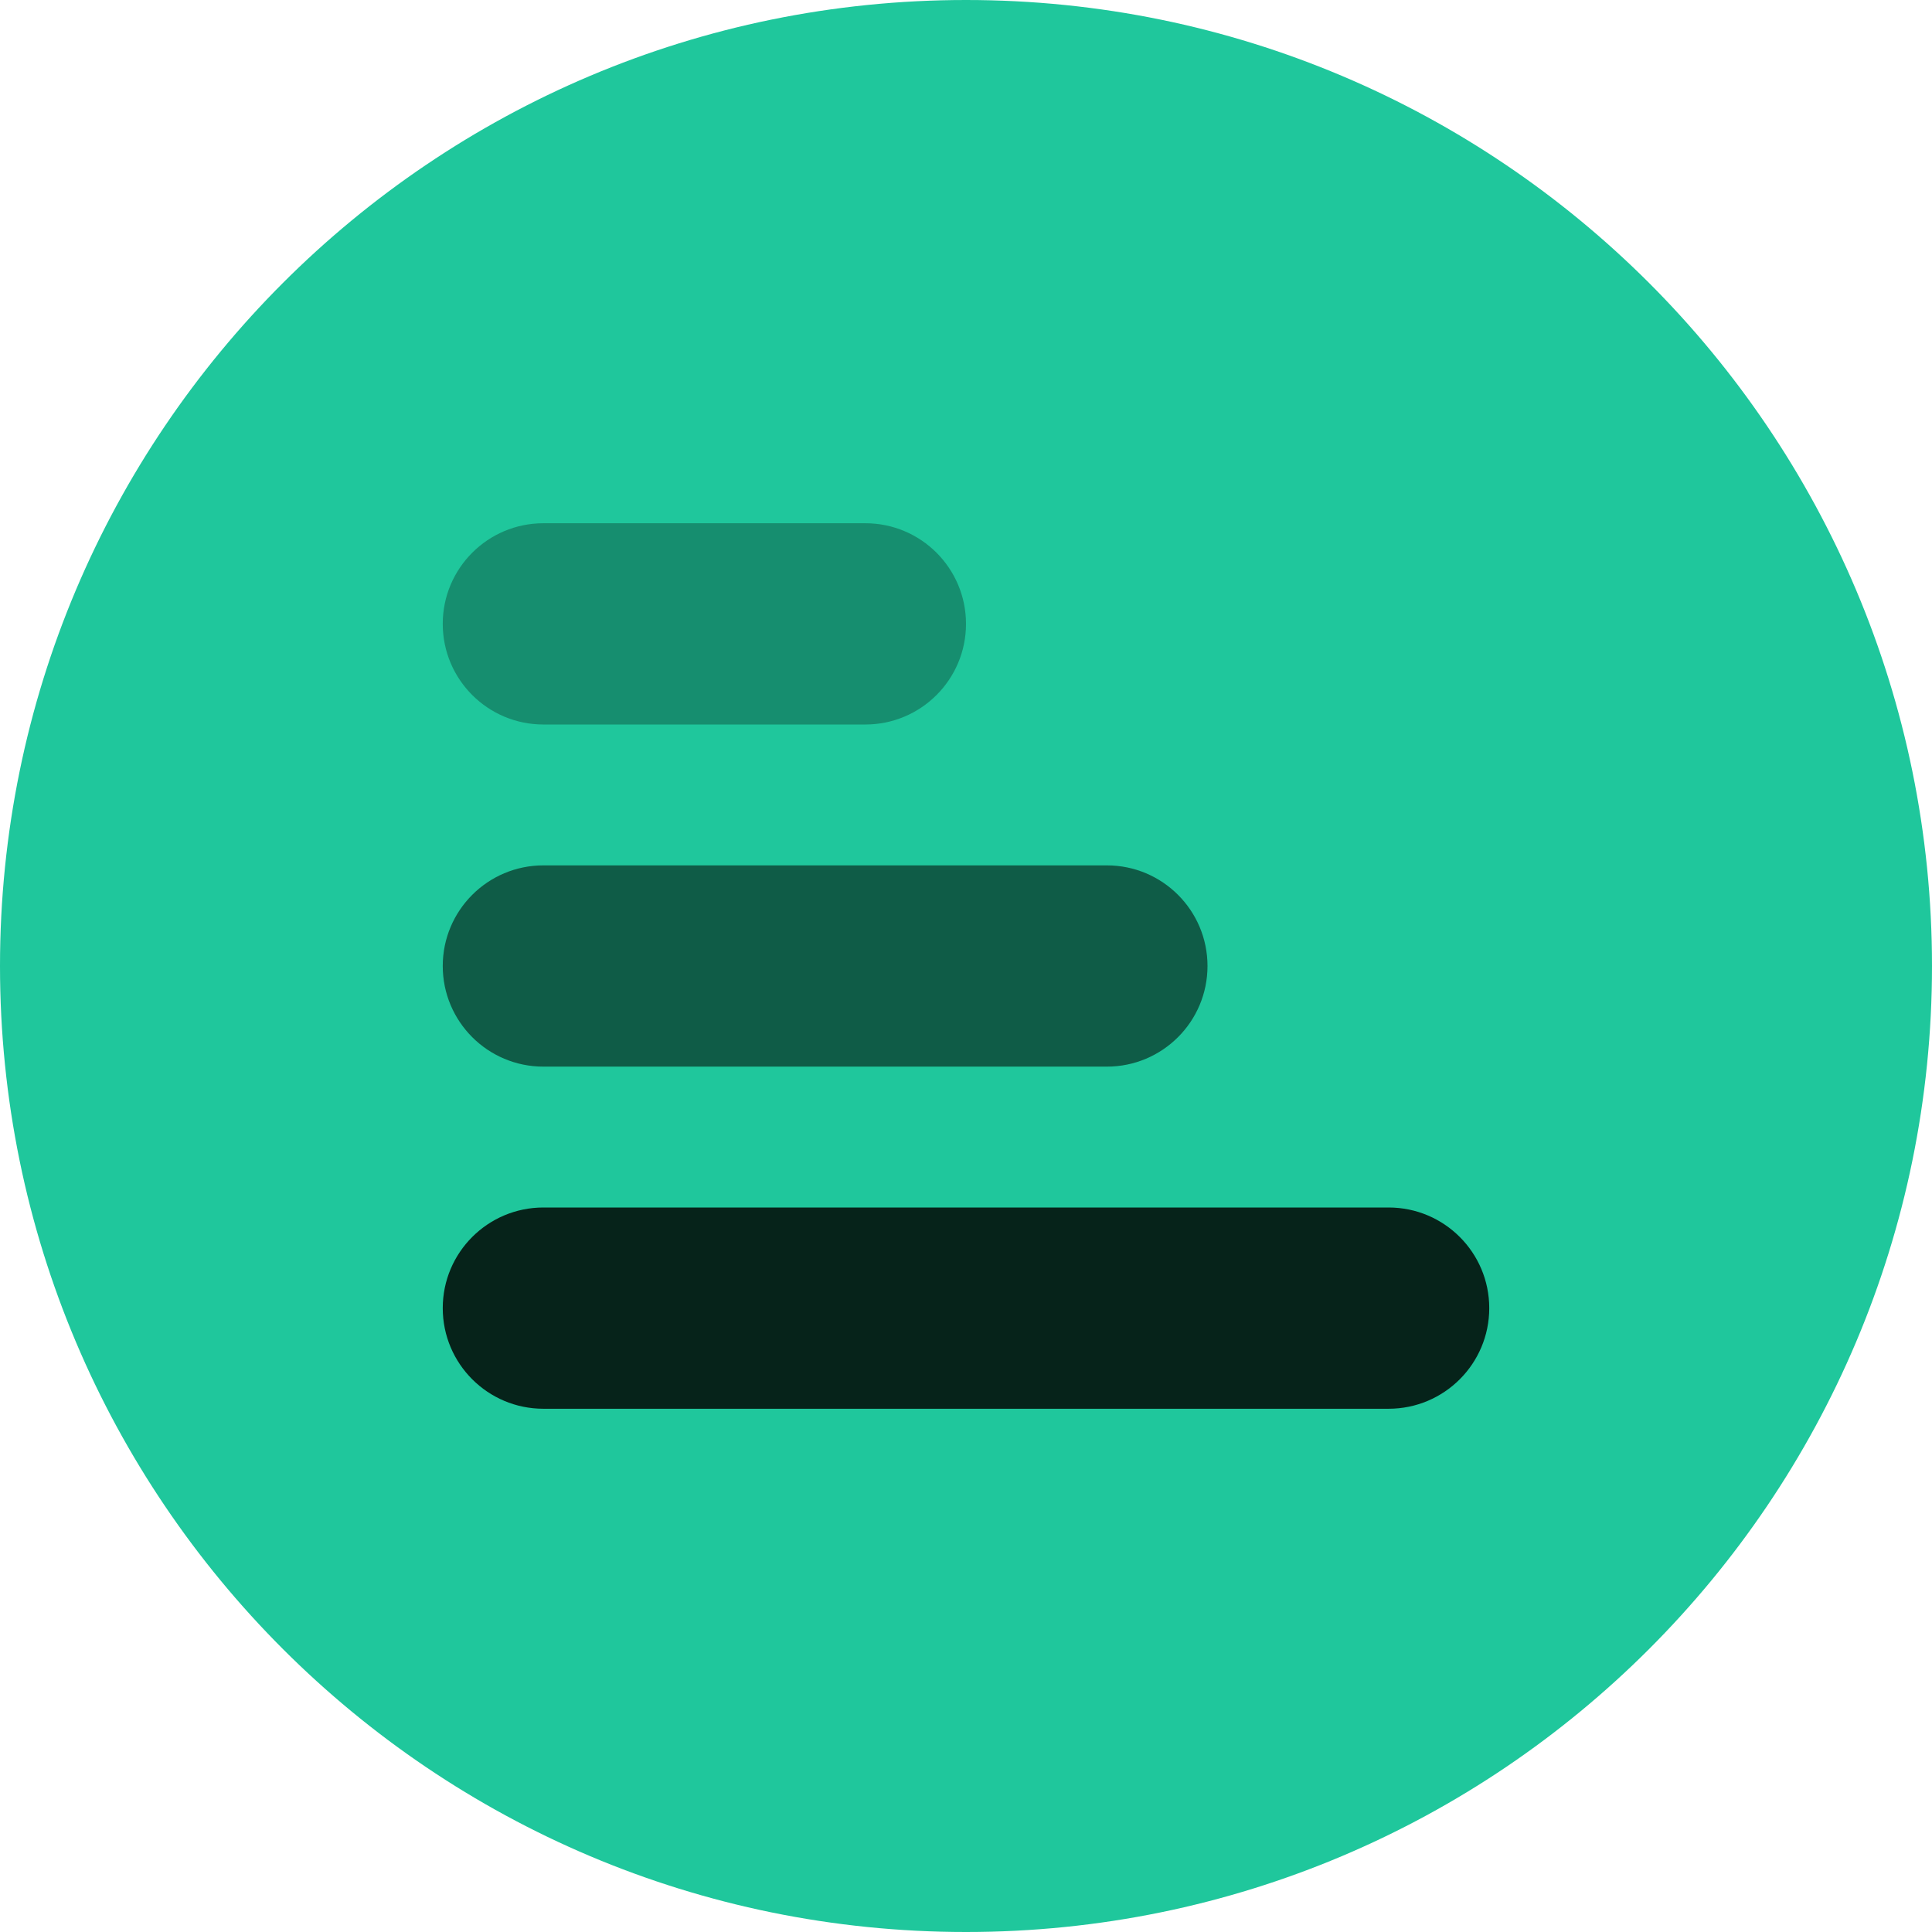
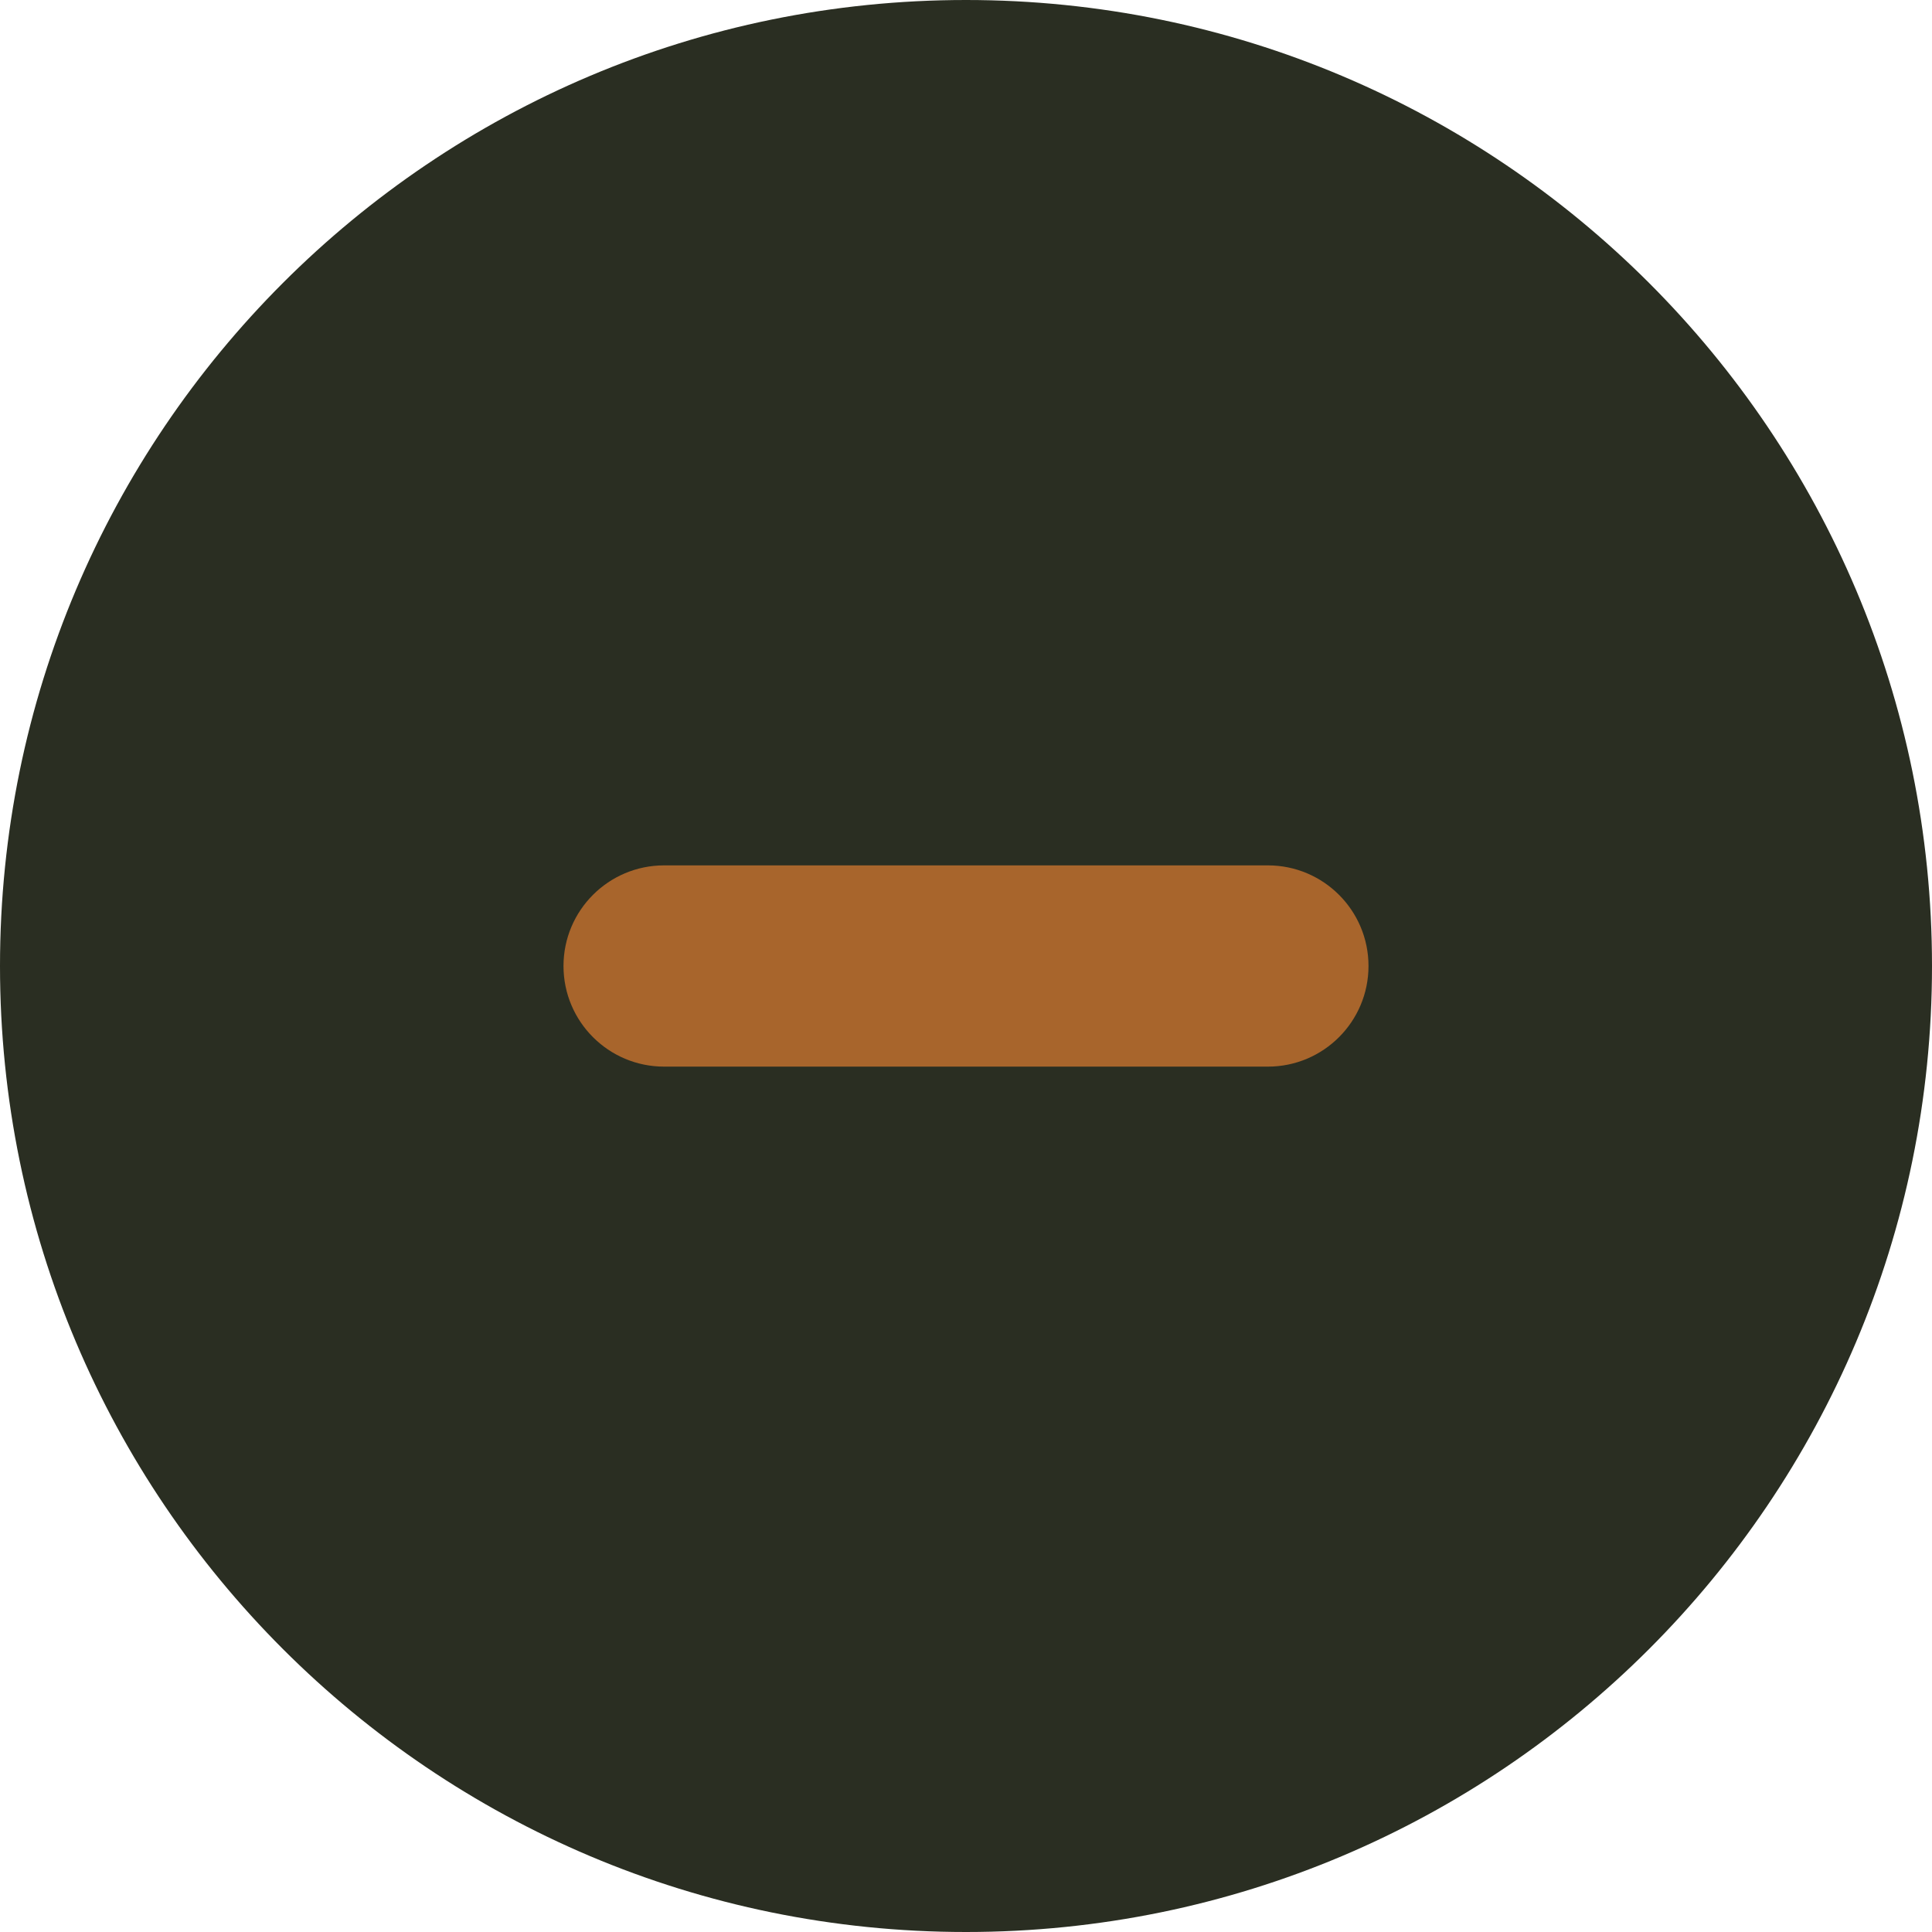
<svg xmlns="http://www.w3.org/2000/svg" width="48" height="48" viewBox="0 0 48 48">
-   <rect width="48" height="48" rx="24" fill="#1FC79C" />
-   <rect x="11" y="13" width="13" height="5" rx="2.5" fill="#06231a" opacity="0.35" />
-   <rect x="11" y="21.5" width="19" height="5" rx="2.5" fill="#06231a" opacity="0.65" />
-   <rect x="11" y="30" width="26" height="5" rx="2.5" fill="#06231a" />
+   <circle cx="24" cy="24" r="24" fill="#2A2E22" />
+   <rect x="14" y="21.5" width="20" height="5" rx="2.5" fill="#A8652C" />
</svg>
